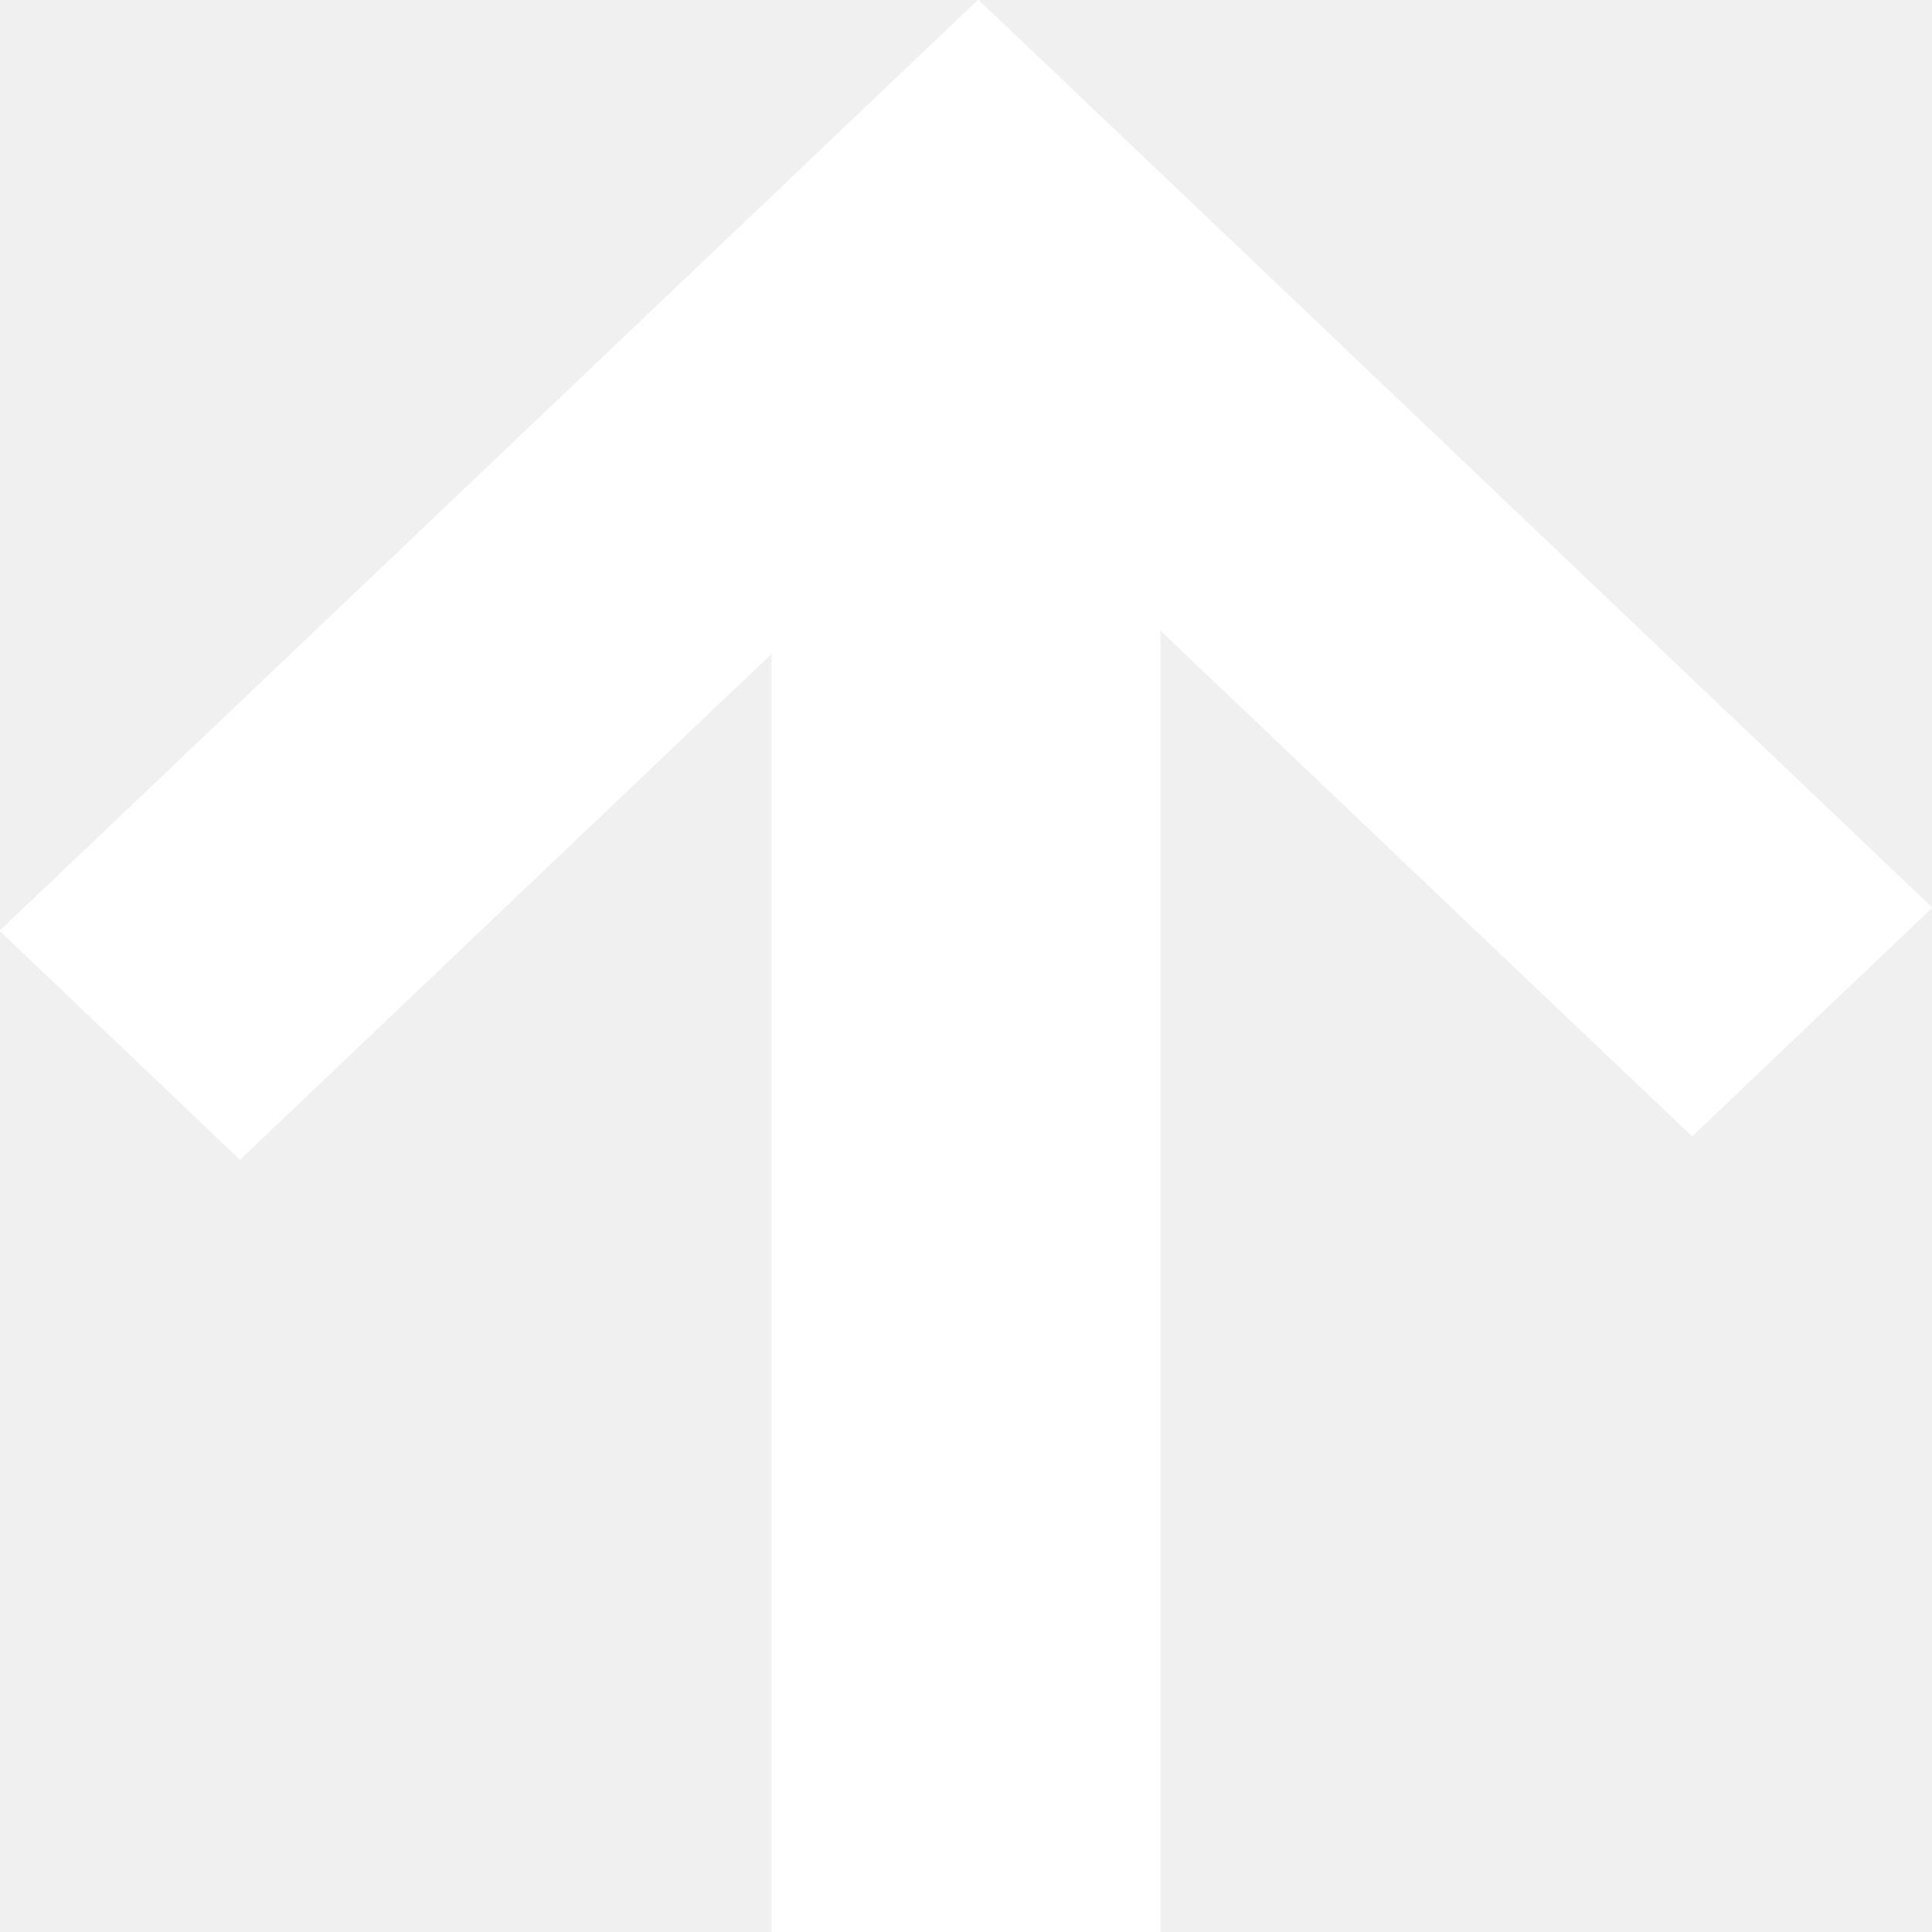
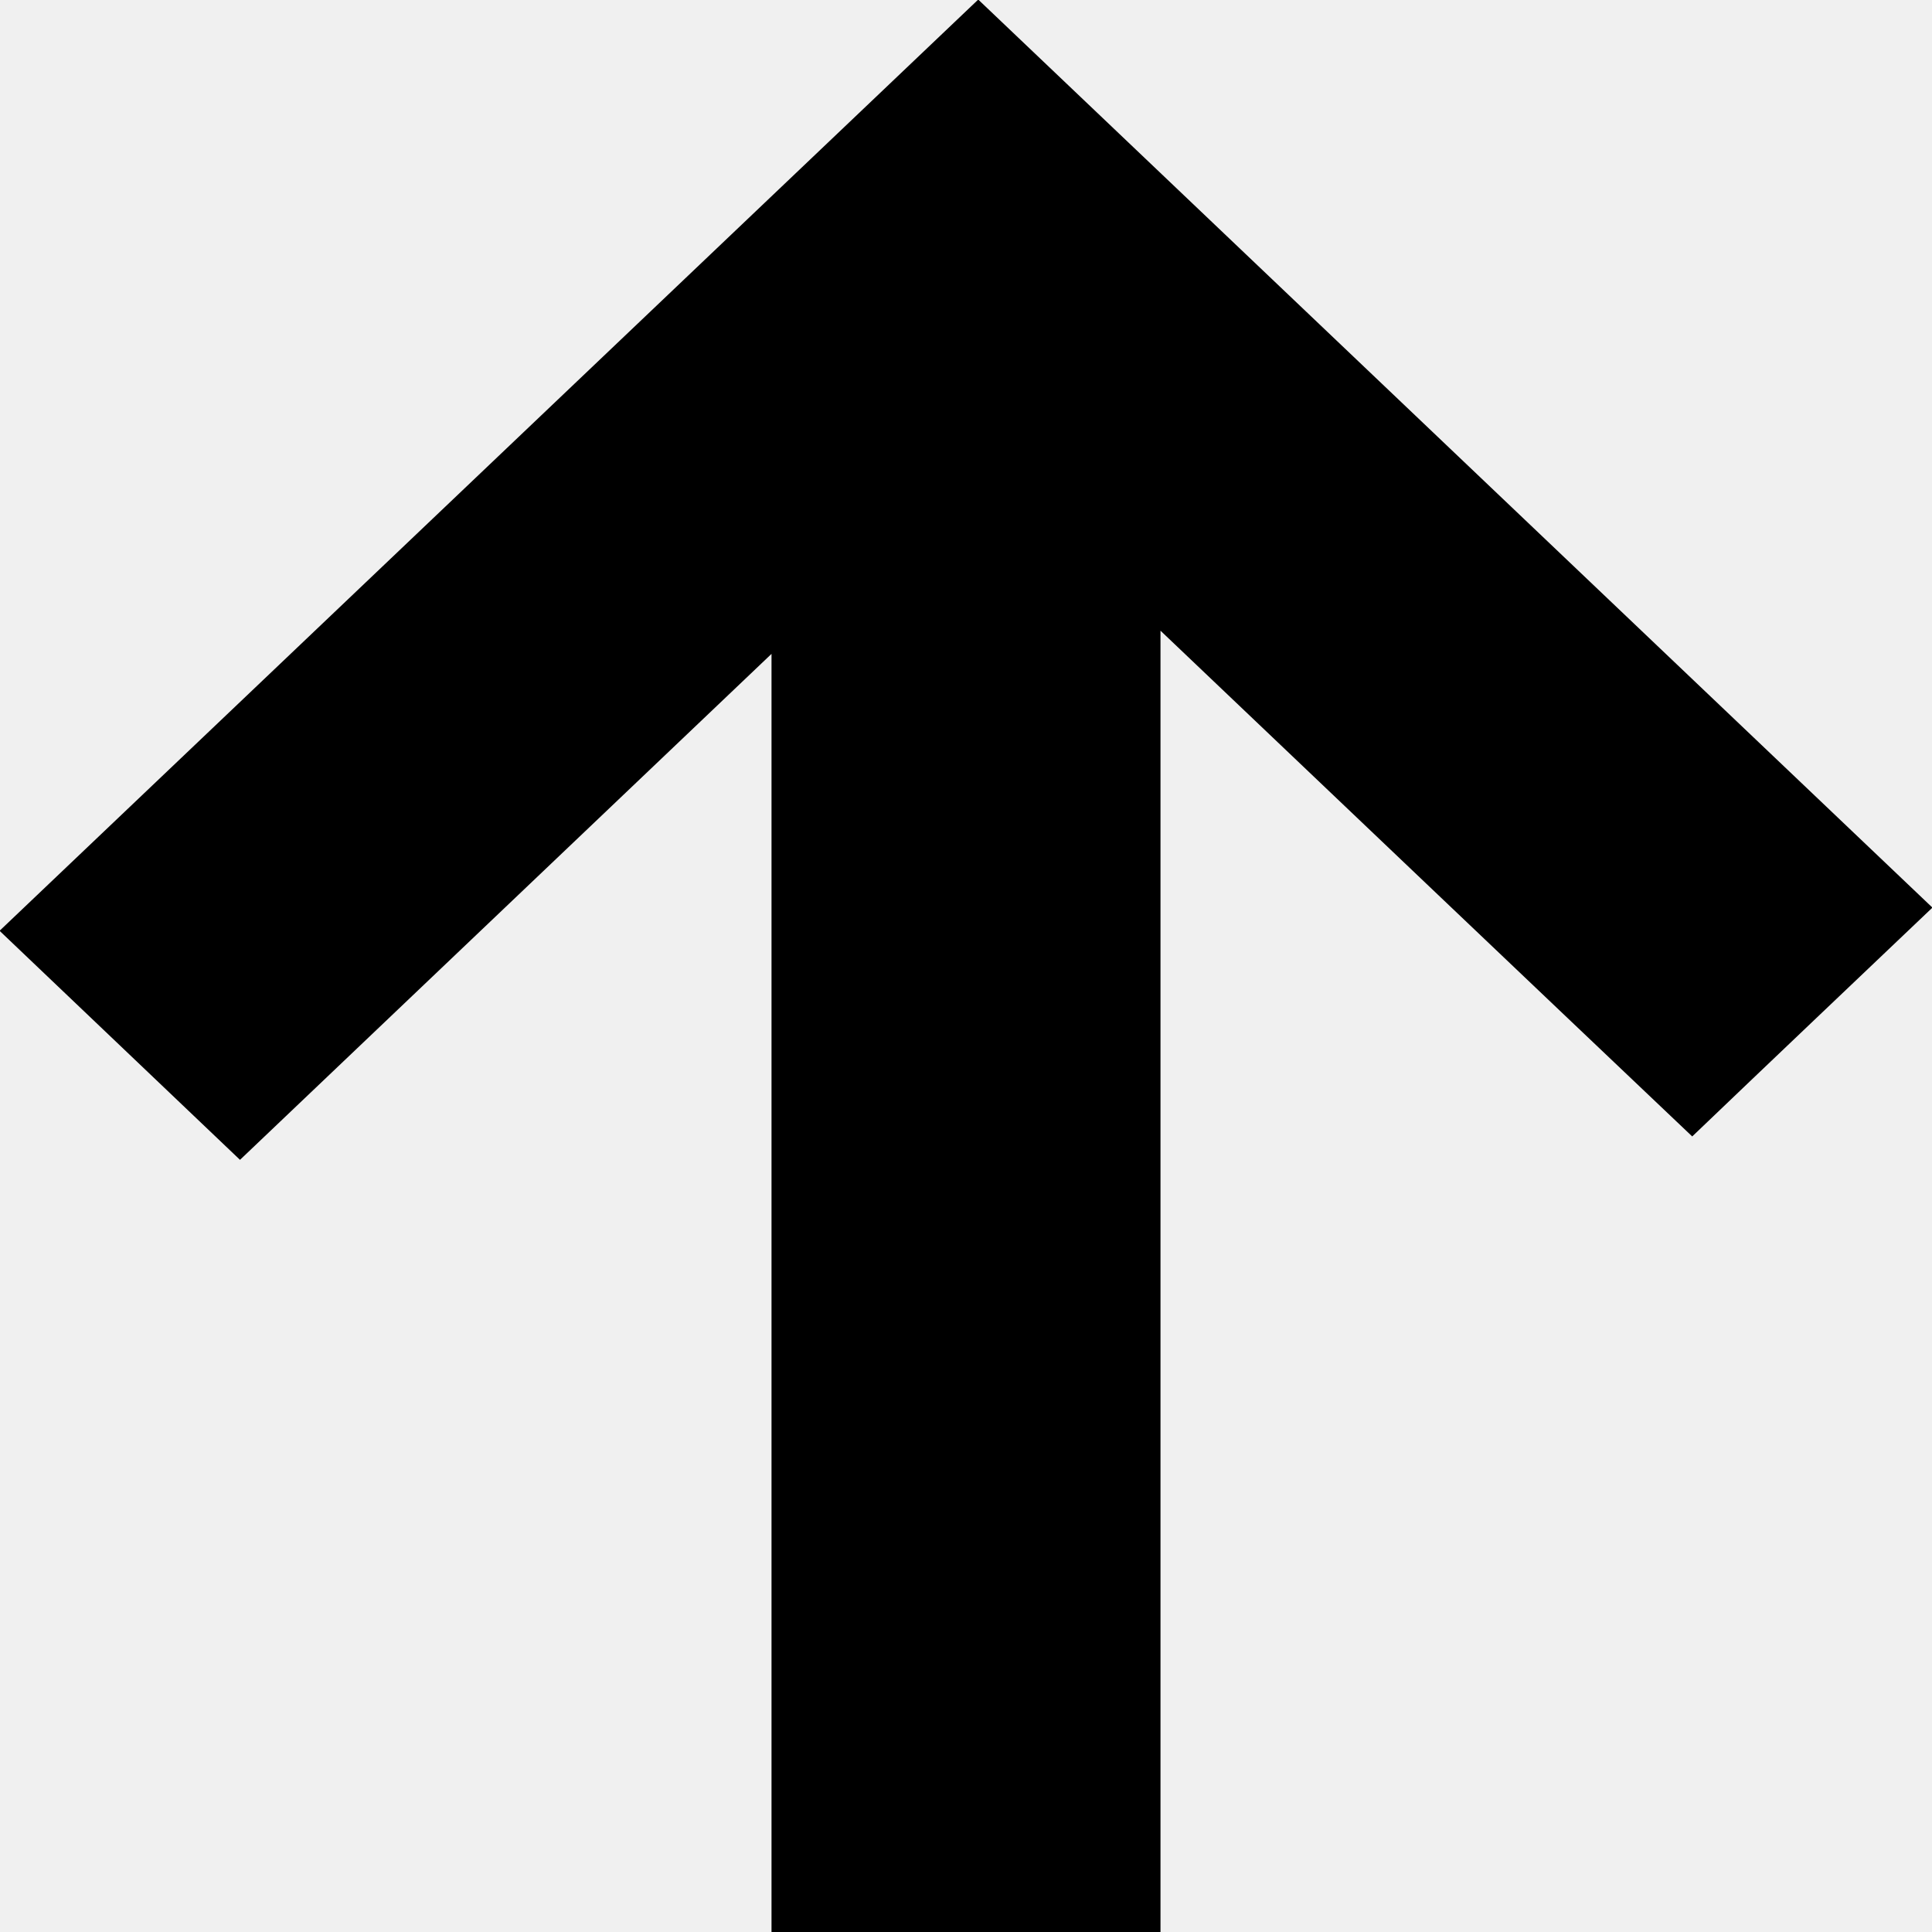
<svg xmlns="http://www.w3.org/2000/svg" preserveAspectRatio="xMidYMid" width="9" height="9" viewBox="0 0 9 9">
-   <defs>
-     <style>
-       .cls-1 {
-         fill: #fff;
-         fill-rule: evenodd;
-       }
-     </style>
-   </defs>
-   <path d="M7.883,5.294 C7.056,4.509 6.231,3.723 5.406,2.938 L5.406,9.000 L3.594,9.000 L3.594,3.046 C2.769,3.832 1.943,4.617 1.118,5.403 C0.745,5.047 0.371,4.692 -0.002,4.336 C1.518,2.890 3.038,1.444 4.557,-0.002 C6.039,1.407 7.519,2.818 9.002,4.228 C8.629,4.583 8.255,4.938 7.883,5.294 Z" class="cls-1" />
+   <defs />
+   <path d="M7.883 5.294c-.827-.785-1.652-1.571-2.477-2.356V9H3.594V3.046L1.118 5.403l-1.12-1.067L4.557-.002l4.445 4.23c-.373.355-.747.71-1.119 1.066z" class="cls-1" />
</svg>
